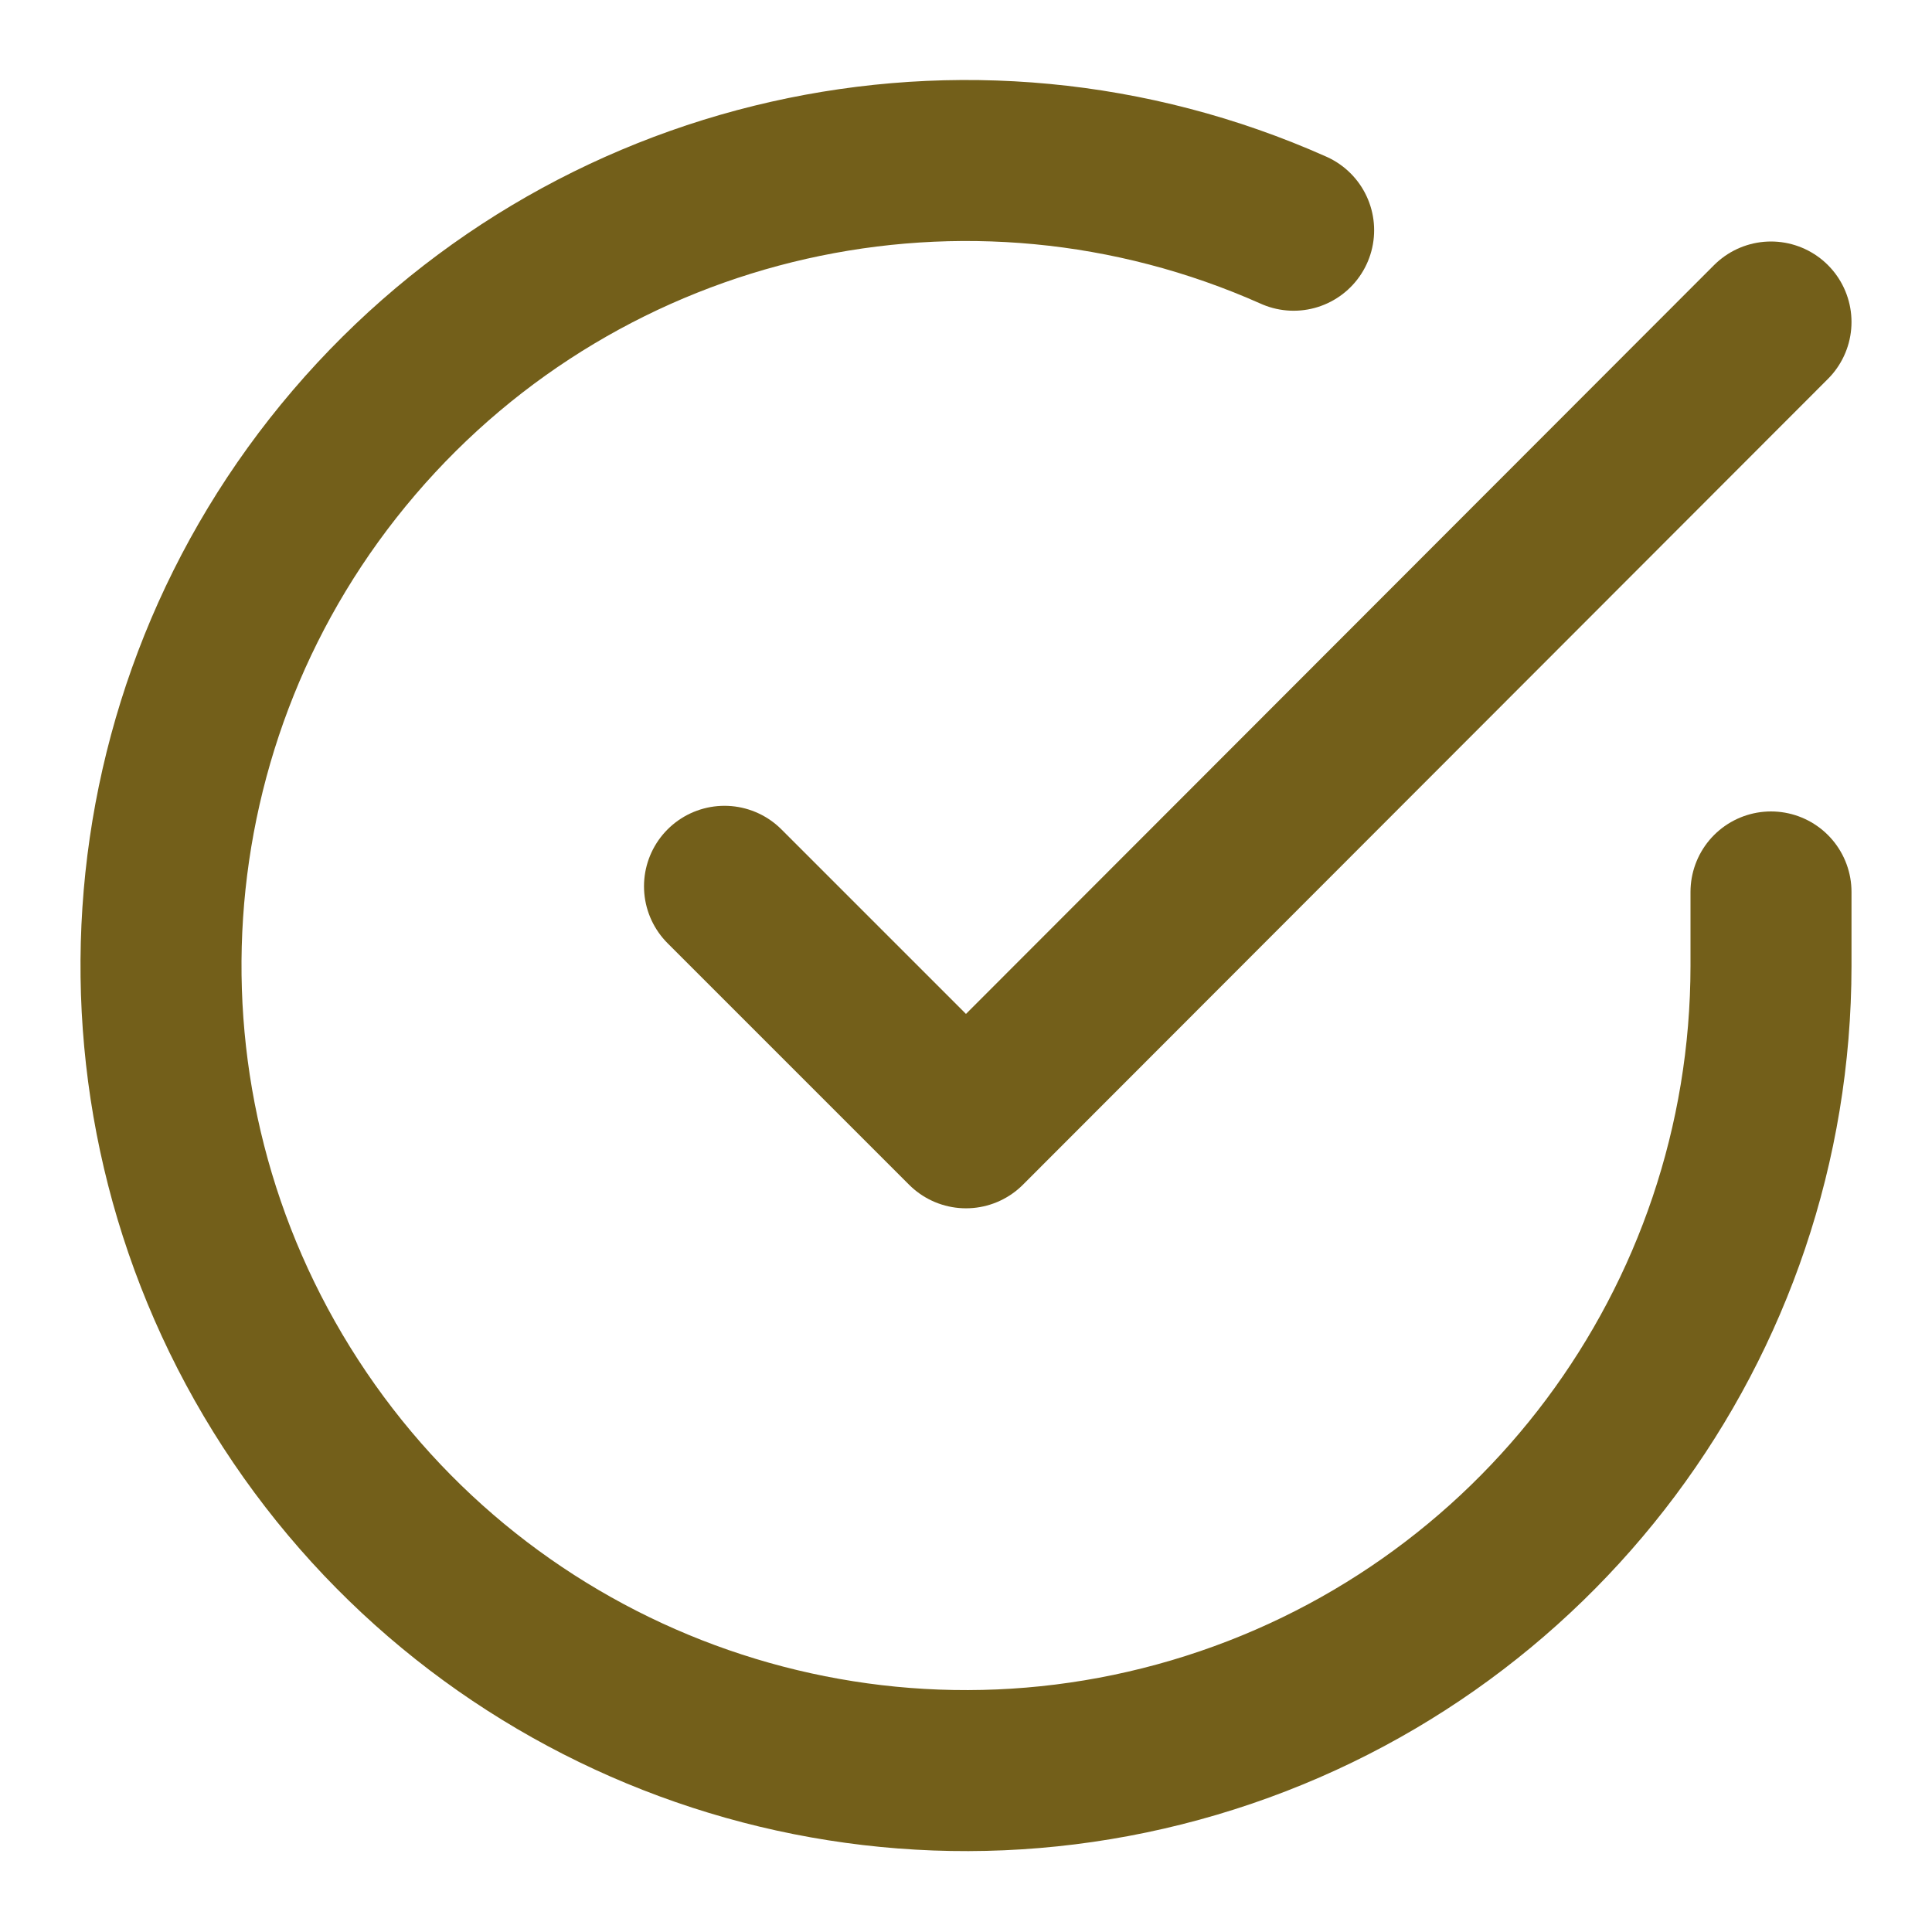
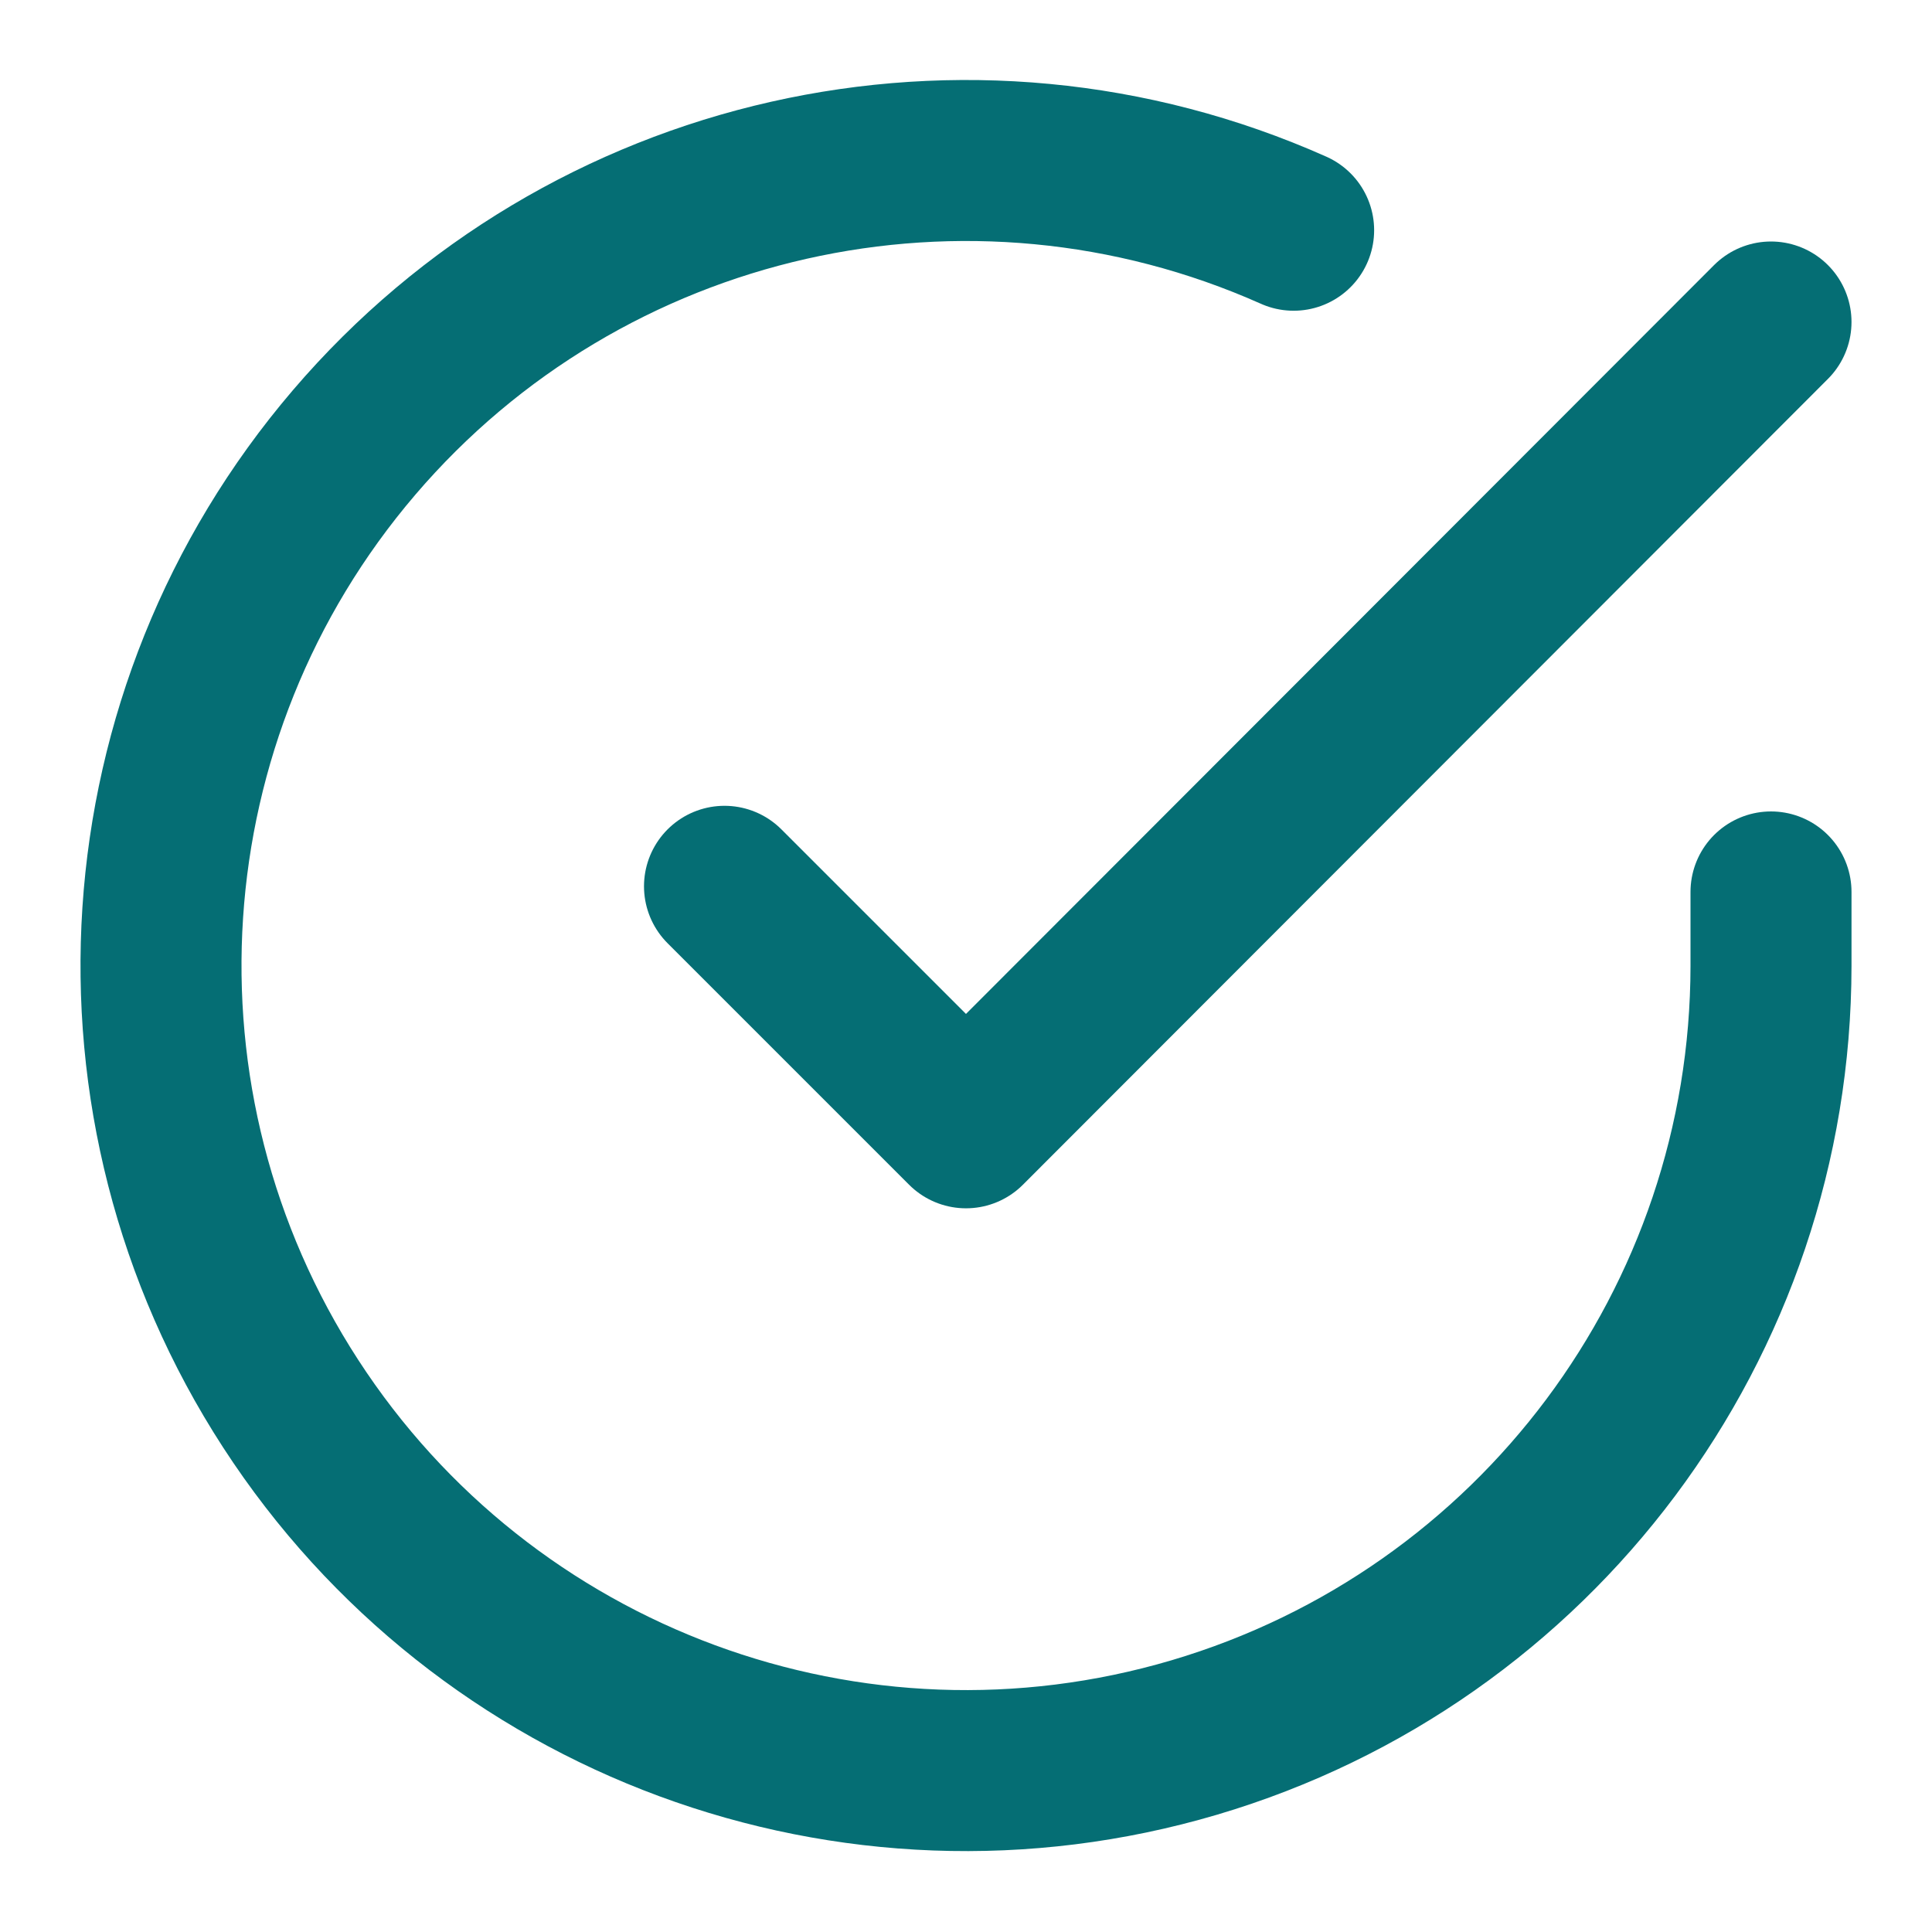
- <svg xmlns="http://www.w3.org/2000/svg" width="24" height="24" viewBox="0 0 24 24" fill="none" stroke="rgb(115, 95, 26)" stroke-width="2" stroke-linecap="round" stroke-linejoin="round" class="feather feather-check-circle">
+ <svg xmlns="http://www.w3.org/2000/svg" width="24" height="24" viewBox="0 0 24 24" fill="none" stroke="#056e74" stroke-width="2" stroke-linecap="round" stroke-linejoin="round" class="feather feather-check-circle">
  <path d="M22 11.08V12a10 10 0 1 1-5.93-9.14" />
  <polyline points="22 4 12 14.01 9 11.01" />
</svg>
